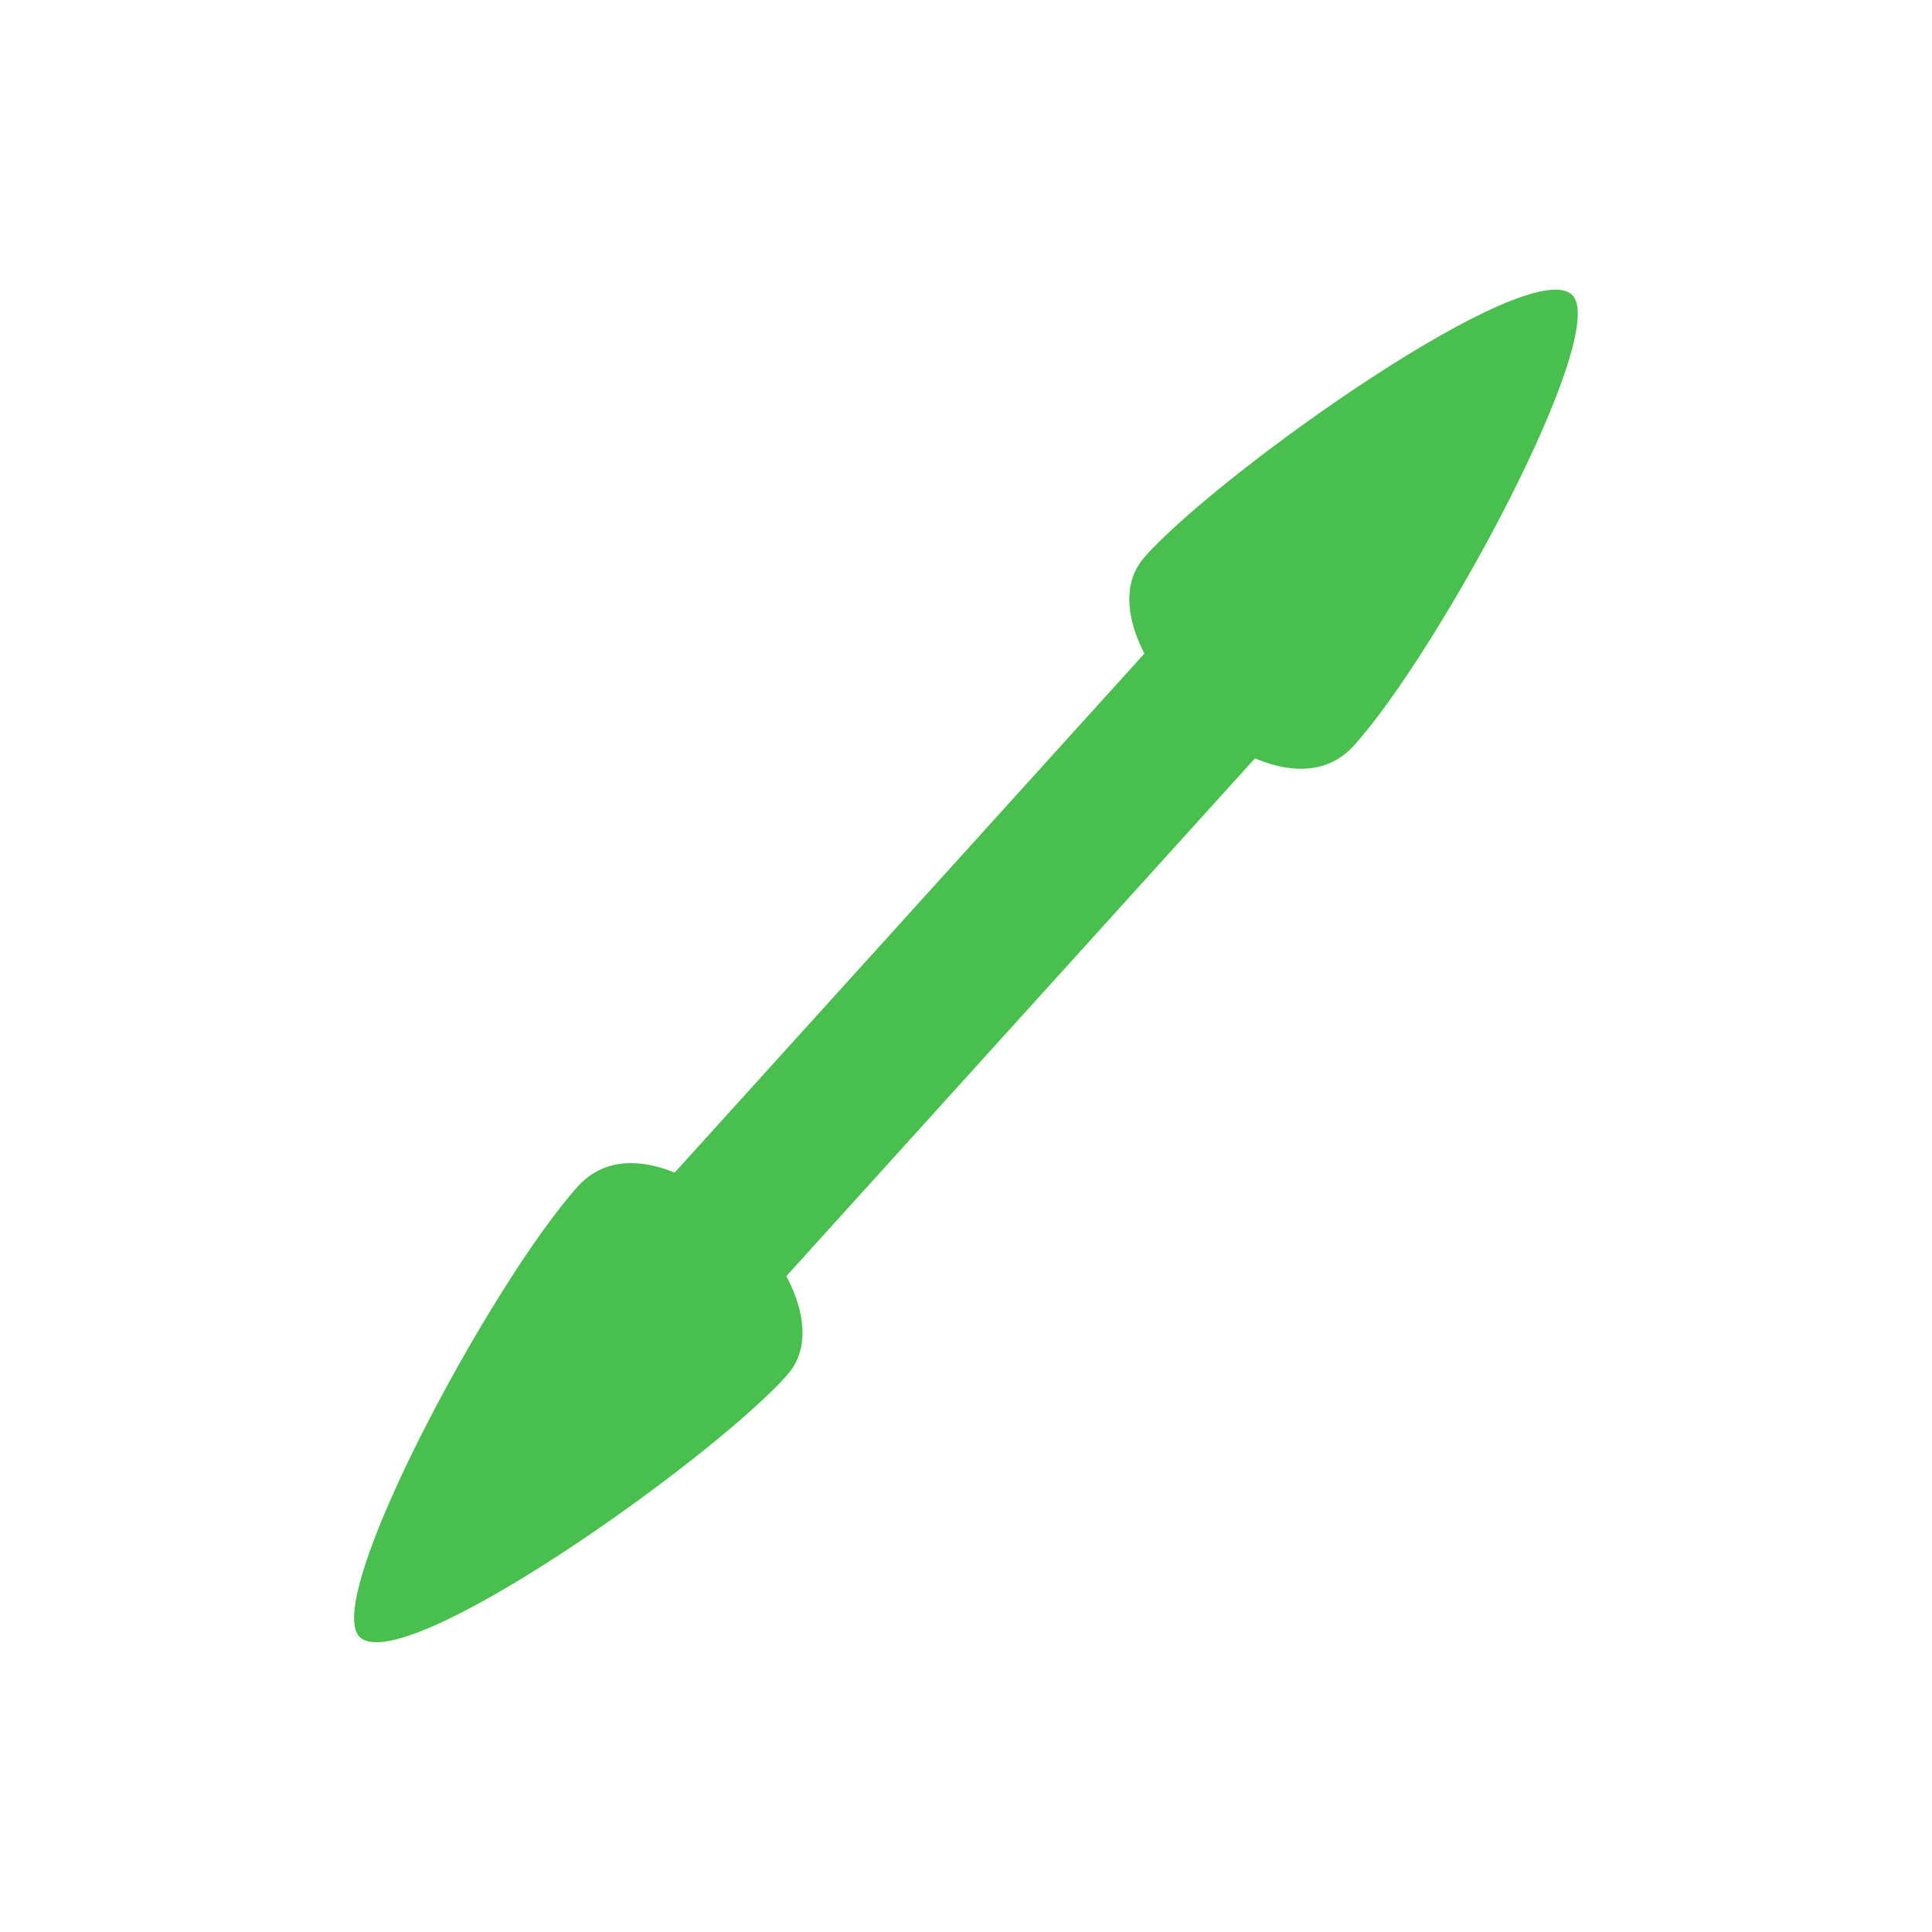
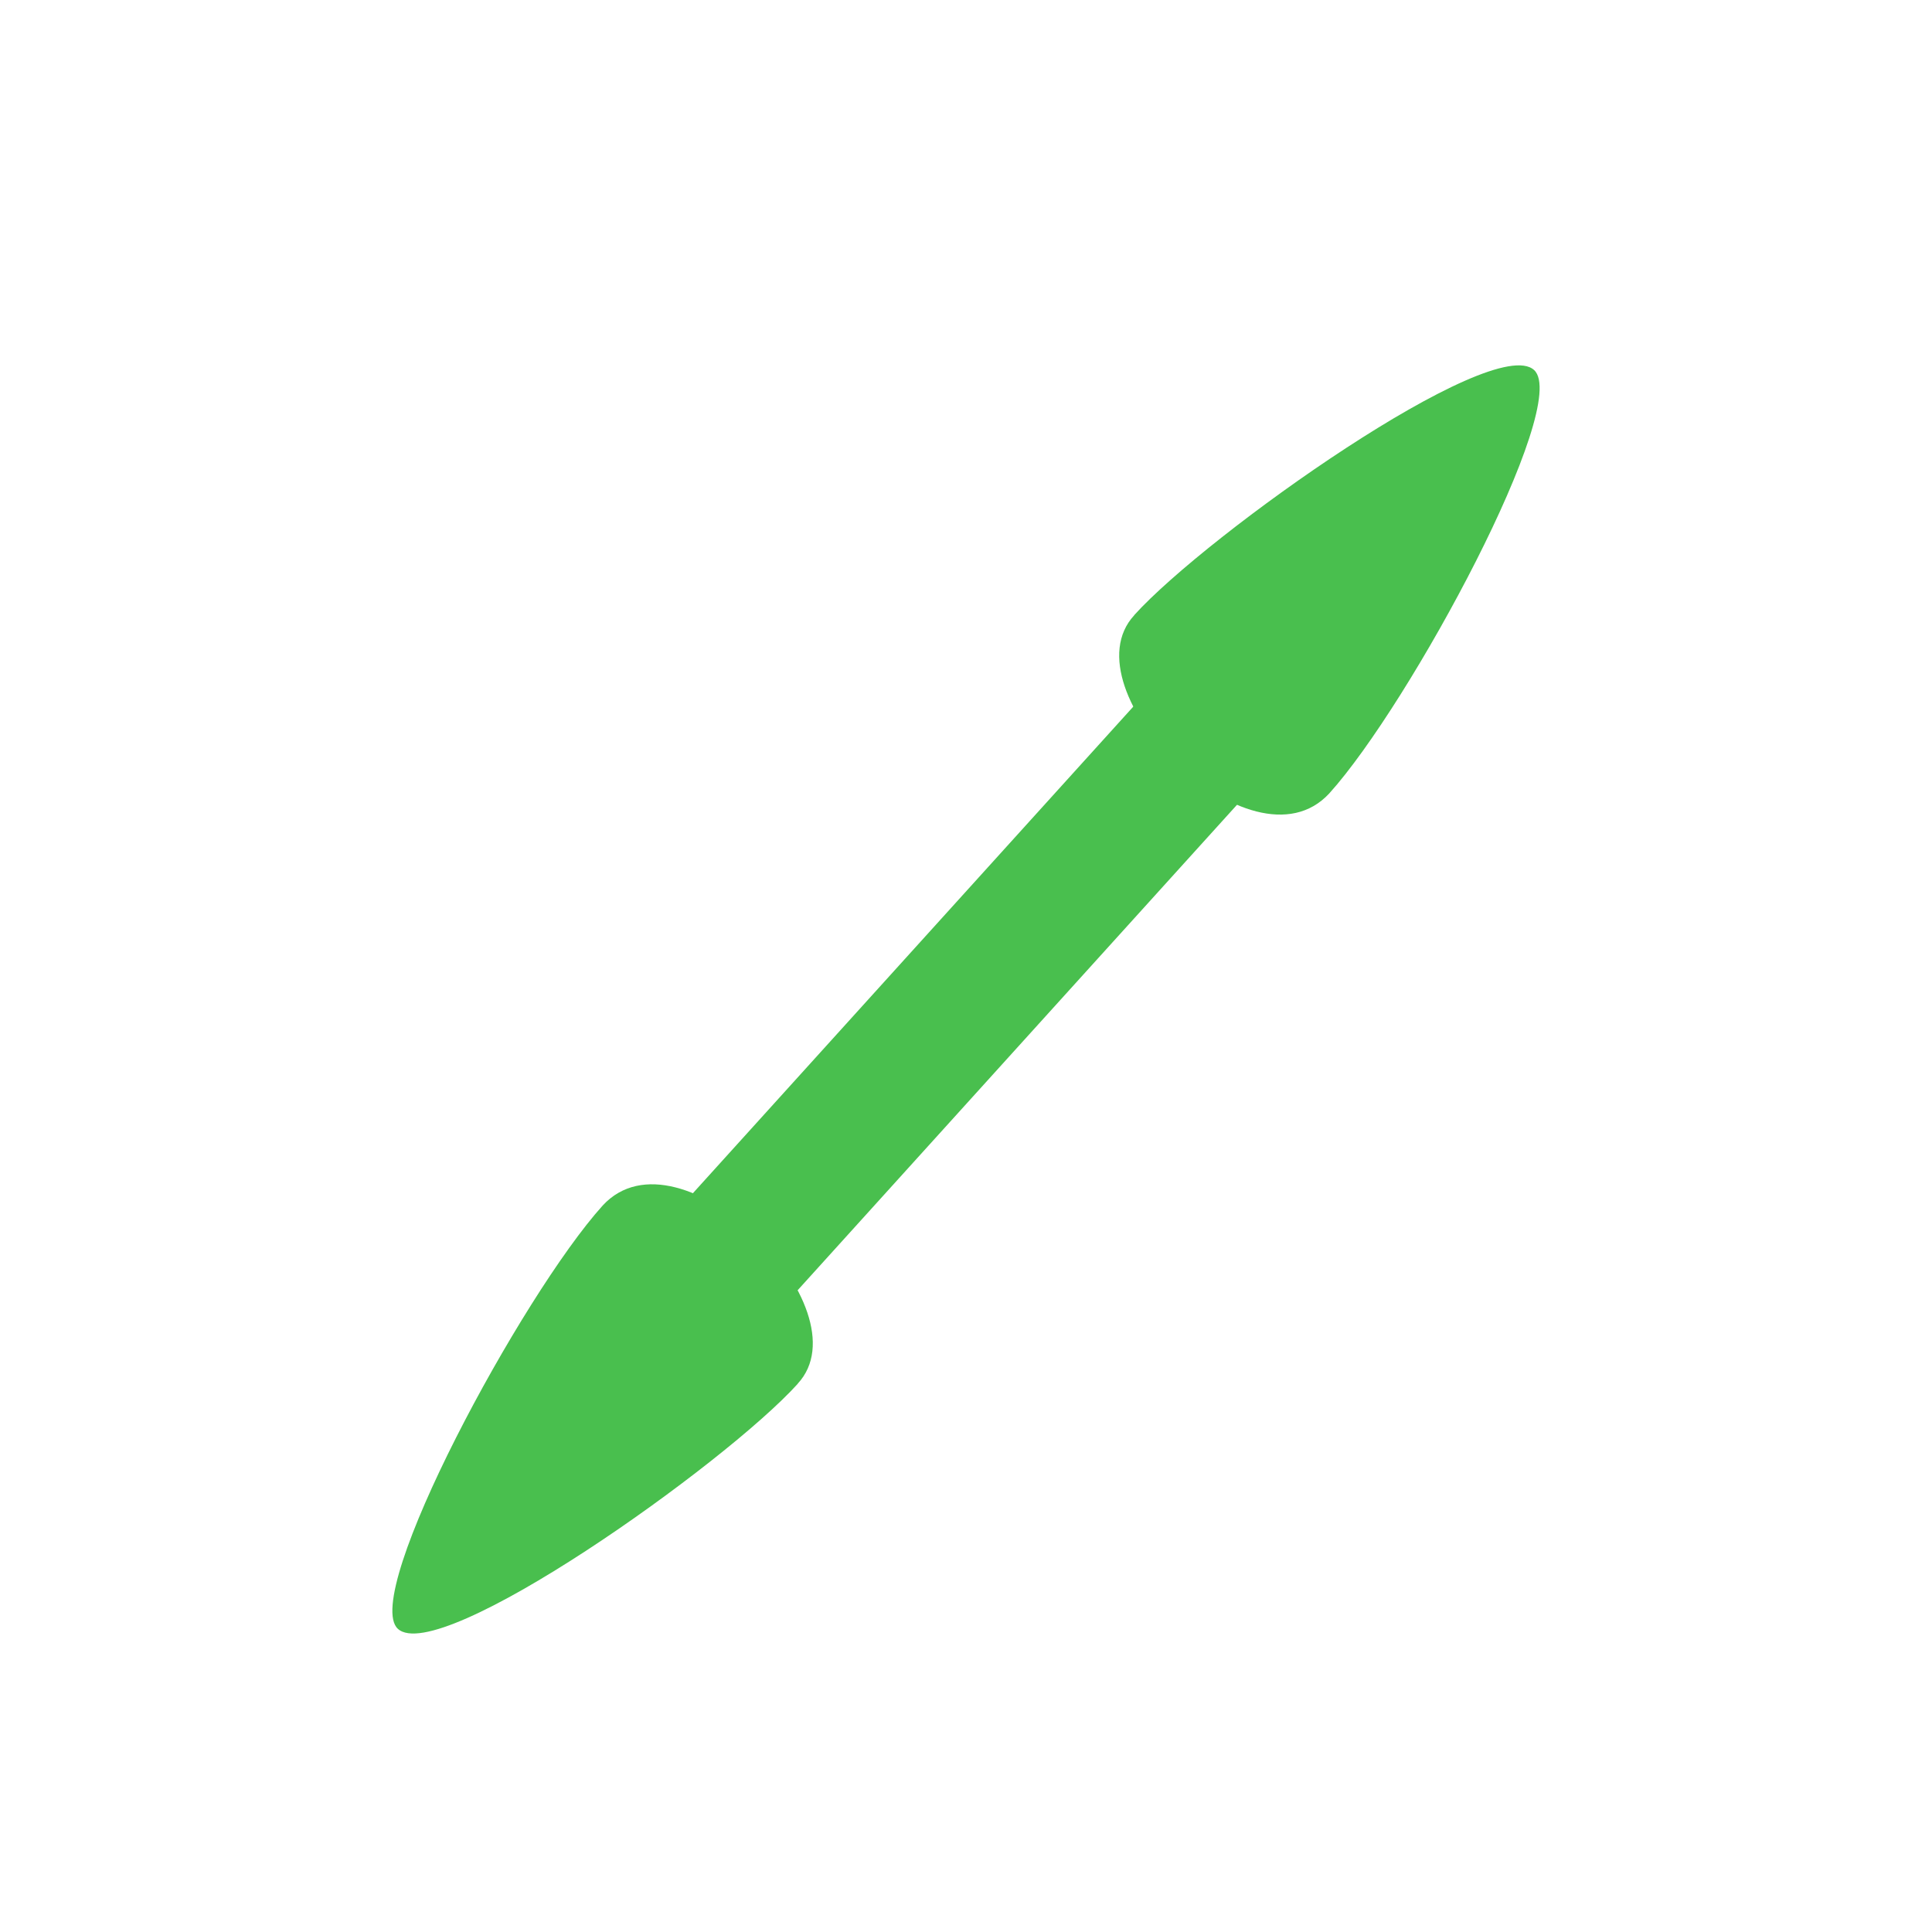
- <svg xmlns="http://www.w3.org/2000/svg" width="7.938mm" height="7.938mm" viewBox="0 0 7.938 7.938" version="1.1" id="svg581">
-   <defs id="defs575" />
-   <g id="layer1" transform="translate(-144.4653,-106.7867)">
-     <g id="g21" transform="matrix(0.6269989,0,0,0.633818,55.36606,40.55665)" style="stroke-width:1.586">
-       <rect transform="rotate(-137.5452)" style="opacity:1;fill:#49bf4e;fill-opacity:1;stroke:none;stroke-width:5.942;stroke-linecap:round;stroke-miterlimit:4;stroke-dasharray:11.885, 11.885;stroke-dashoffset:0;stroke-opacity:1" id="rect6578" width="0.993" height="4.951" x="-184.766" y="15.915" />
-       <path id="path6580" d="m 147.258,113.412 c 0.483,-0.516 -0.822,-1.812 -1.363,-1.232 -0.566,0.62 -1.692,2.689 -1.432,2.927 0.288,0.263 2.283,-1.134 2.795,-1.694 z" style="opacity:1;fill:#49bf4e;fill-opacity:1;stroke:none;stroke-width:0.385;stroke-linecap:round;stroke-miterlimit:4;stroke-dasharray:0.771, 0.771;stroke-dashoffset:0;stroke-opacity:1" />
-       <path style="opacity:1;fill:#49bf4e;fill-opacity:1;stroke:none;stroke-width:0.385;stroke-linecap:round;stroke-miterlimit:4;stroke-dasharray:0.771, 0.771;stroke-dashoffset:0;stroke-opacity:1" d="m 149.61,108.099 c -0.483,0.516 0.822,1.812 1.363,1.232 0.566,-0.62 1.692,-2.689 1.432,-2.927 -0.288,-0.263 -2.283,1.134 -2.795,1.694 z" id="path6584" />
+ <svg xmlns="http://www.w3.org/2000/svg" width="32" height="32" viewBox="0 0 32 32" id="svg5327" version="1.1">
+   <defs id="defs5329" />
+   <g id="layer1" transform="translate(0,-1020.362)">
+     <g id="g39">
+       <rect y="1021.291" x="1" height="30" width="30" id="rect13" style="fill:none;fill-opacity:1;stroke:none;stroke-width:0.189;stroke-miterlimit:4;stroke-dasharray:none;stroke-opacity:1" />
+       <g style="stroke-width:1.586" transform="matrix(2.36976,0,0,2.395533,-335.753,771.5975)" id="g21">
+         <rect y="15.915" x="-184.766" height="4.951" width="0.993" id="rect6578" style="opacity:1;fill:#49bf4e;fill-opacity:1;stroke:none;stroke-width:5.942;stroke-linecap:round;stroke-miterlimit:4;stroke-dasharray:11.885, 11.885;stroke-dashoffset:0;stroke-opacity:1" transform="rotate(-137.5452)" />
+         <path style="opacity:1;fill:#49bf4e;fill-opacity:1;stroke:none;stroke-width:0.385;stroke-linecap:round;stroke-miterlimit:4;stroke-dasharray:0.771, 0.771;stroke-dashoffset:0;stroke-opacity:1" d="m 147.258,113.412 c 0.483,-0.516 -0.822,-1.812 -1.363,-1.232 -0.566,0.62 -1.692,2.689 -1.432,2.927 0.288,0.263 2.283,-1.134 2.795,-1.694 z" id="path6580" />
+         <path id="path6584" d="m 149.61,108.099 c -0.483,0.516 0.822,1.812 1.363,1.232 0.566,-0.62 1.692,-2.689 1.432,-2.927 -0.288,-0.263 -2.283,1.134 -2.795,1.694 z" style="opacity:1;fill:#49bf4e;fill-opacity:1;stroke:none;stroke-width:0.385;stroke-linecap:round;stroke-miterlimit:4;stroke-dasharray:0.771, 0.771;stroke-dashoffset:0;stroke-opacity:1" />
+       </g>
    </g>
  </g>
</svg>
